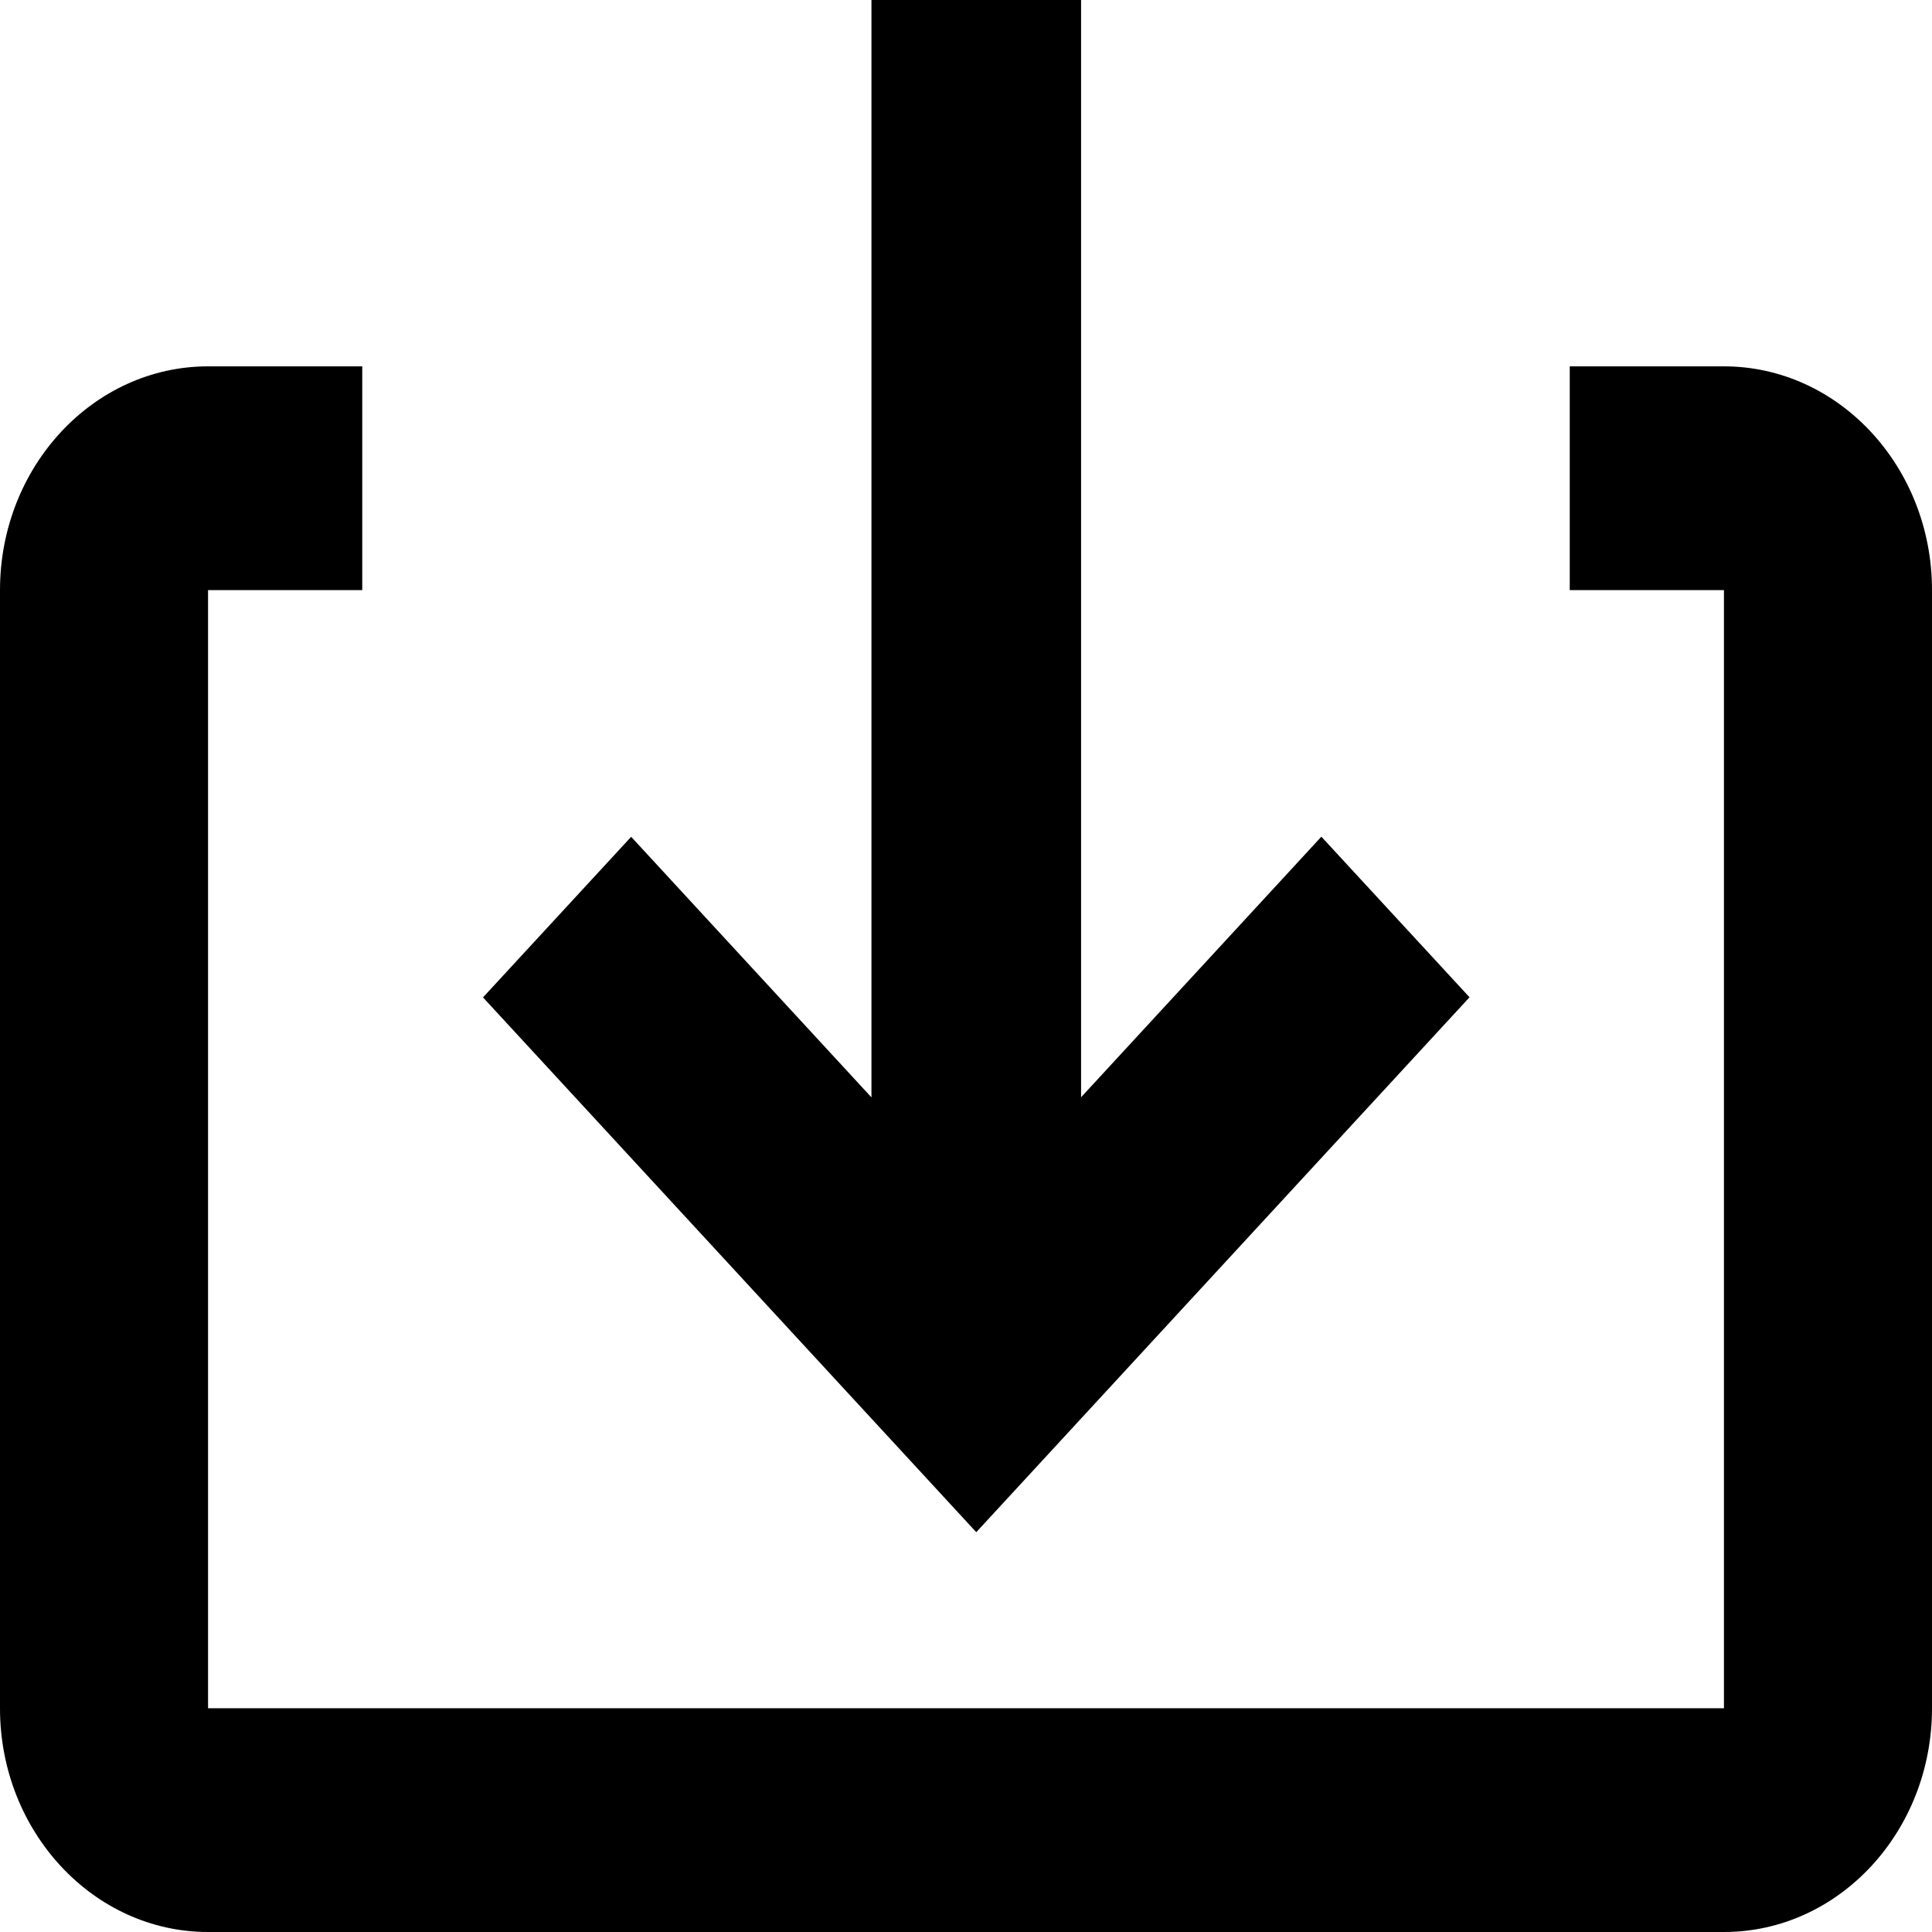
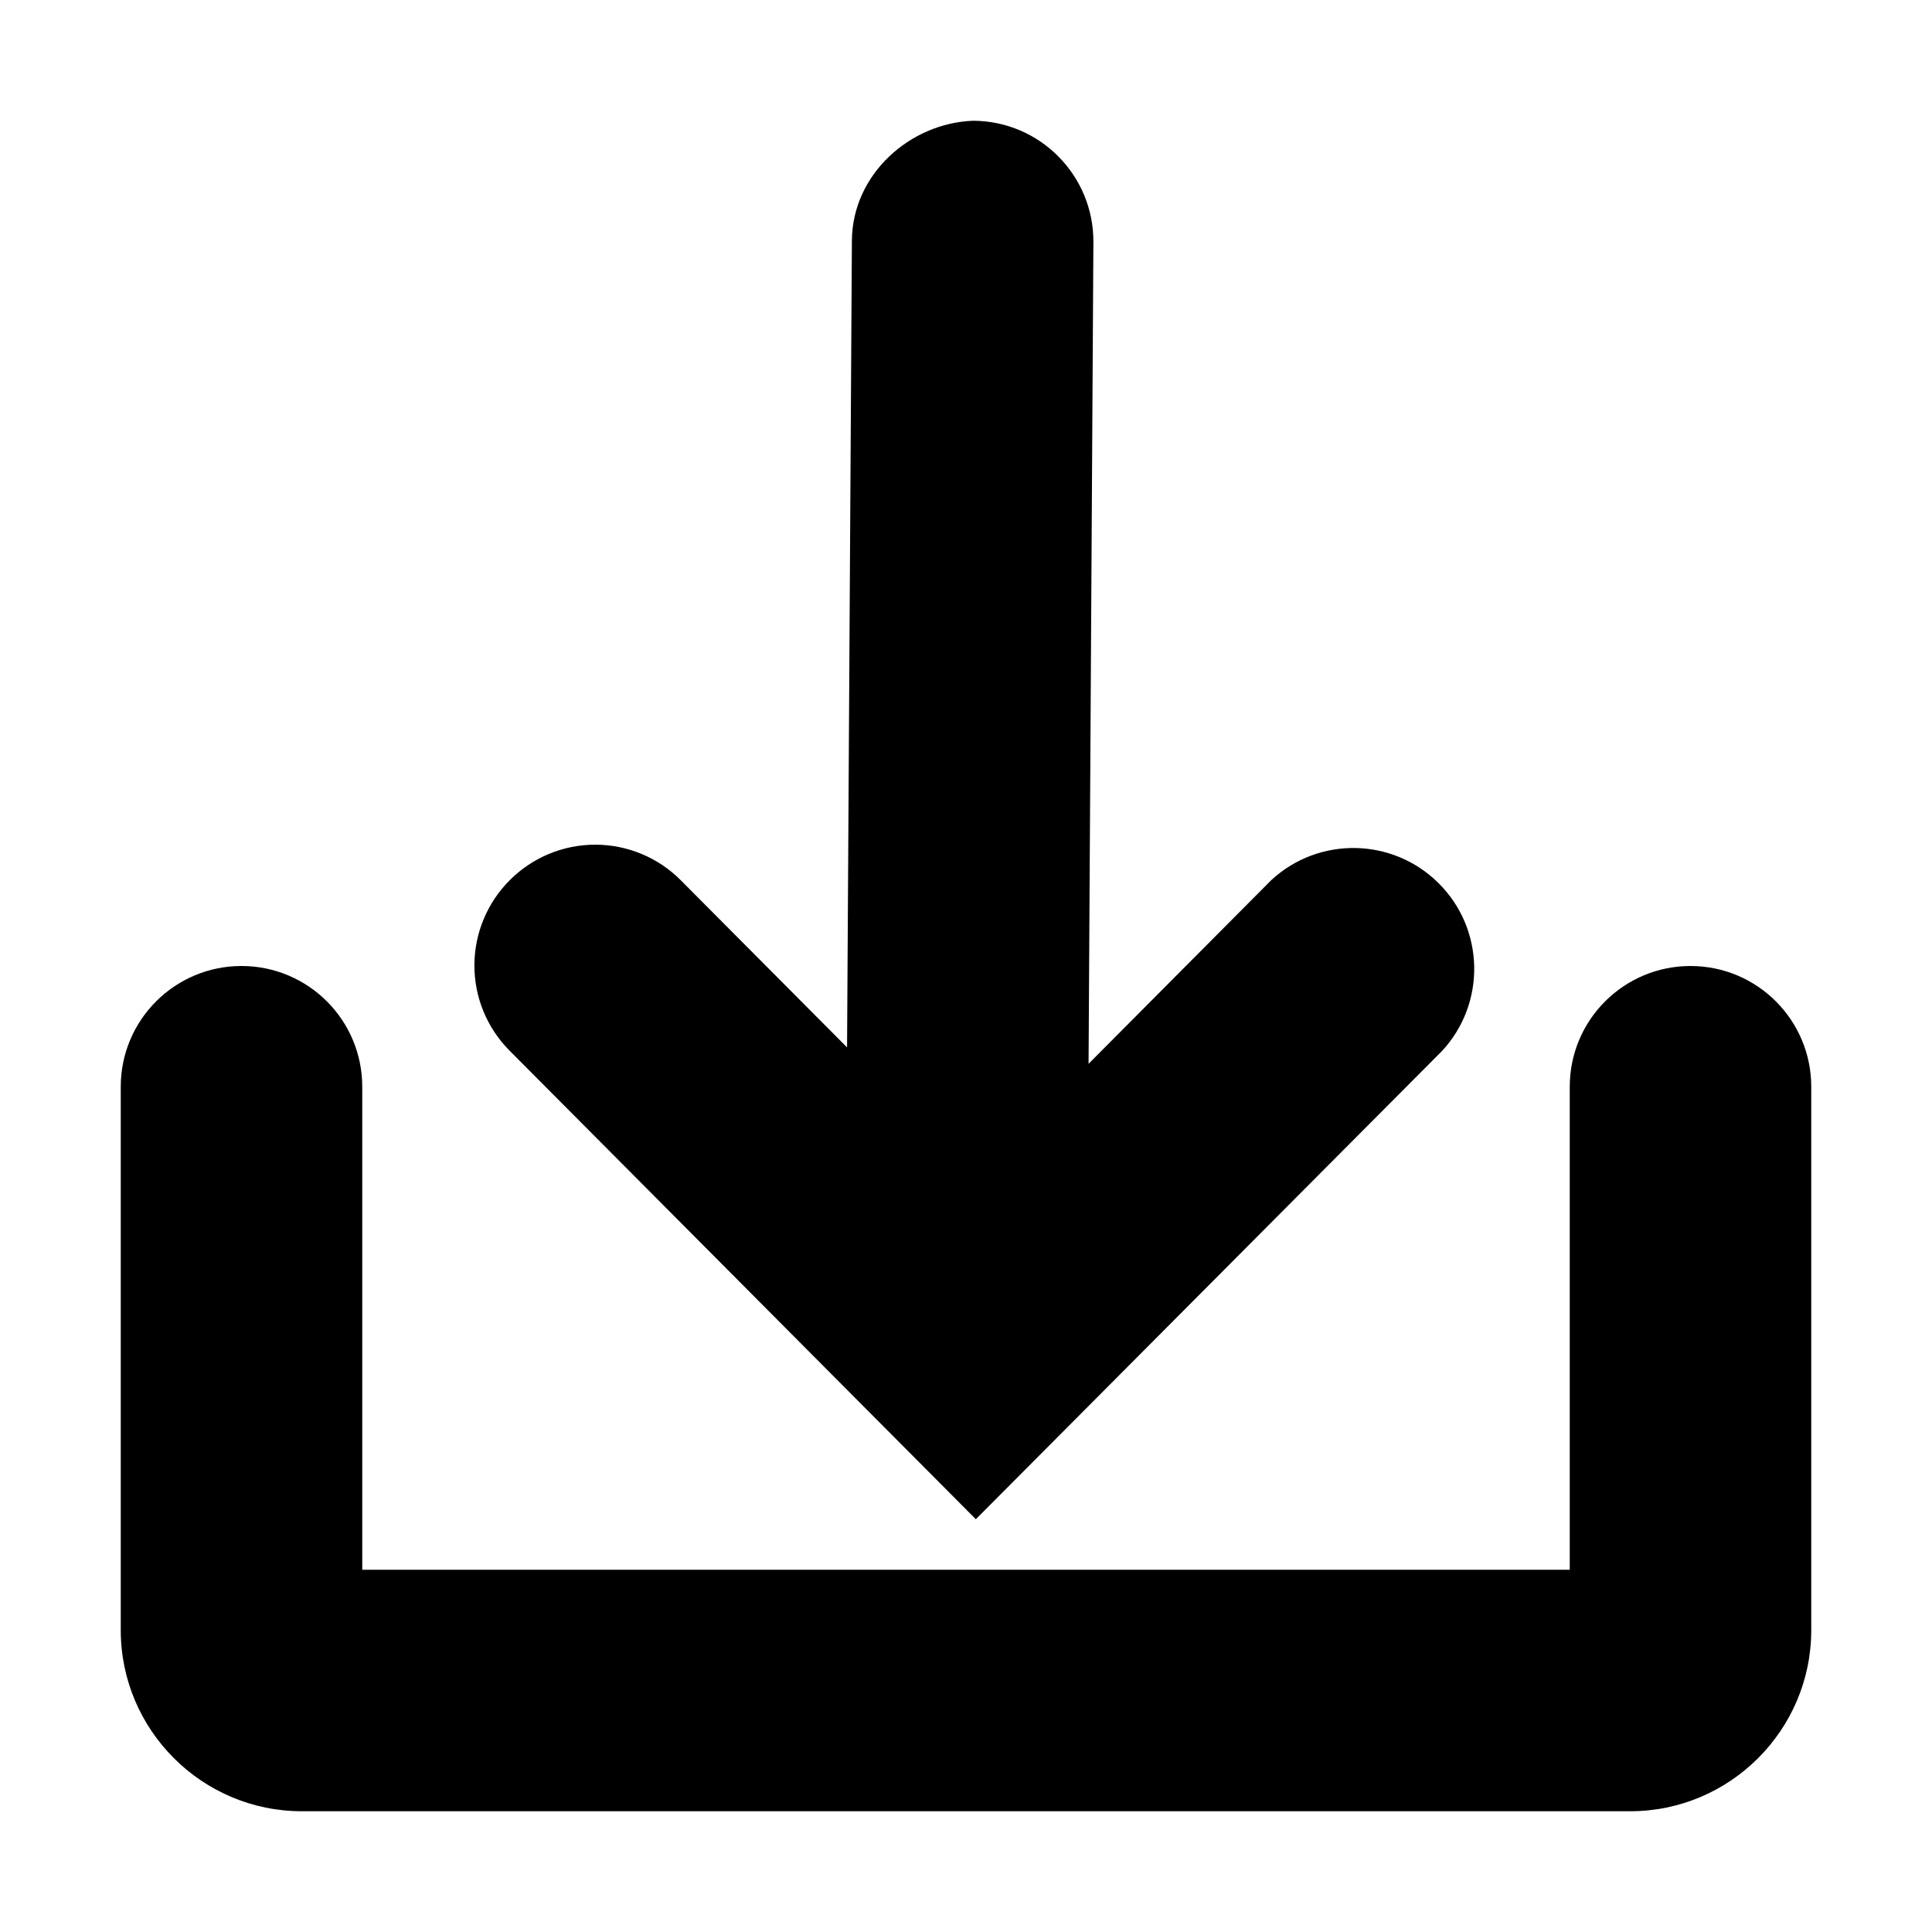
<svg xmlns="http://www.w3.org/2000/svg" viewBox="0 0 16 16">
-   <path d="M7.217 0h1.736v9.087l1.99-2.158 1.227 1.33-4.085 4.43L4 8.26l1.227-1.33 1.99 2.158V0zm7.06 3.034c.95 0 1.723.831 1.723 1.853v9.26C16 15.169 15.228 16 14.277 16H1.723C.773 16 0 15.168 0 14.148V4.887c0-1.022.773-1.853 1.723-1.853H3v1.853H1.723v9.26h12.554v-9.26H13V3.034h1.277z" />
+   <path d="M8.081 12.581L4.22 8.701a.999.999 0 0 1 .004-1.414.999.999 0 0 1 1.414.003l1.377 1.384.04-6.68c.003-.552.483-.976 1.006-.994a1 1 0 0 1 .994 1.006l-.04 6.804 1.512-1.52a1.001 1.001 0 0 1 1.418 1.411l-3.863 3.88zM14 8a1 1 0 0 1 1 1v4.5c0 .827-.673 1.5-1.5 1.5h-11c-.827 0-1.5-.673-1.5-1.5V9a1 1 0 1 1 2 0v4h10V9a1 1 0 0 1 1-1z" />
</svg>
